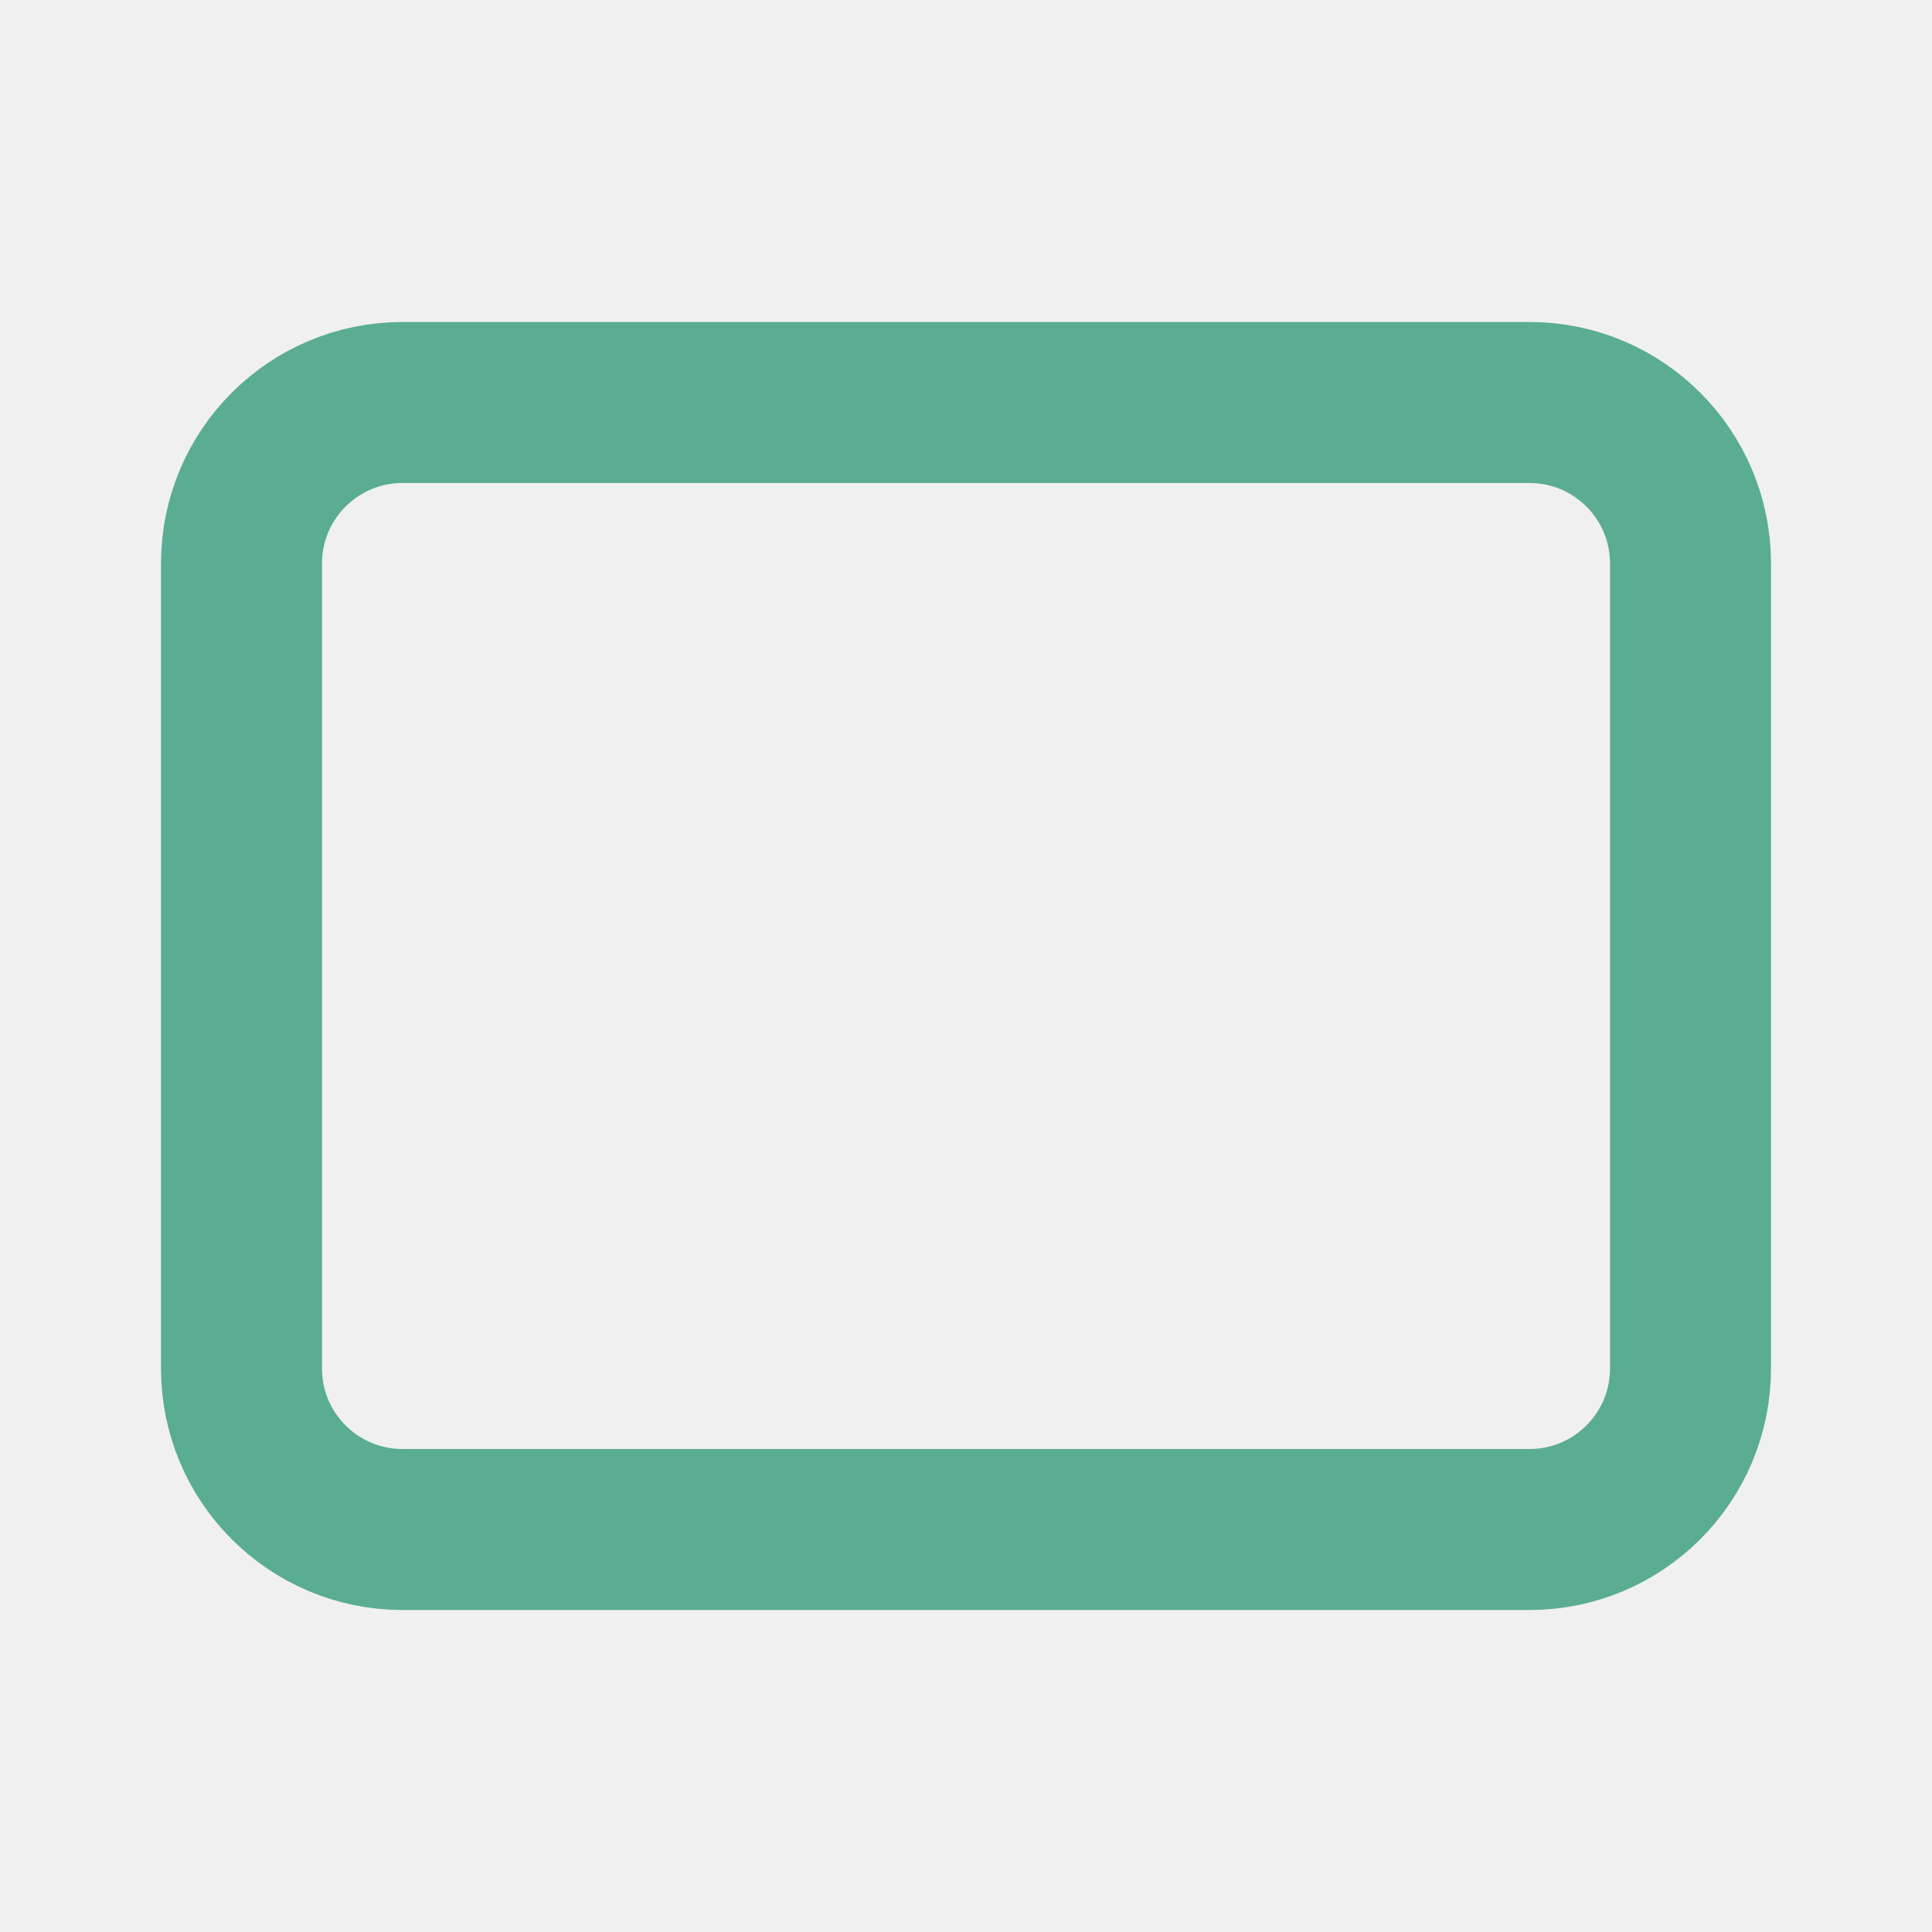
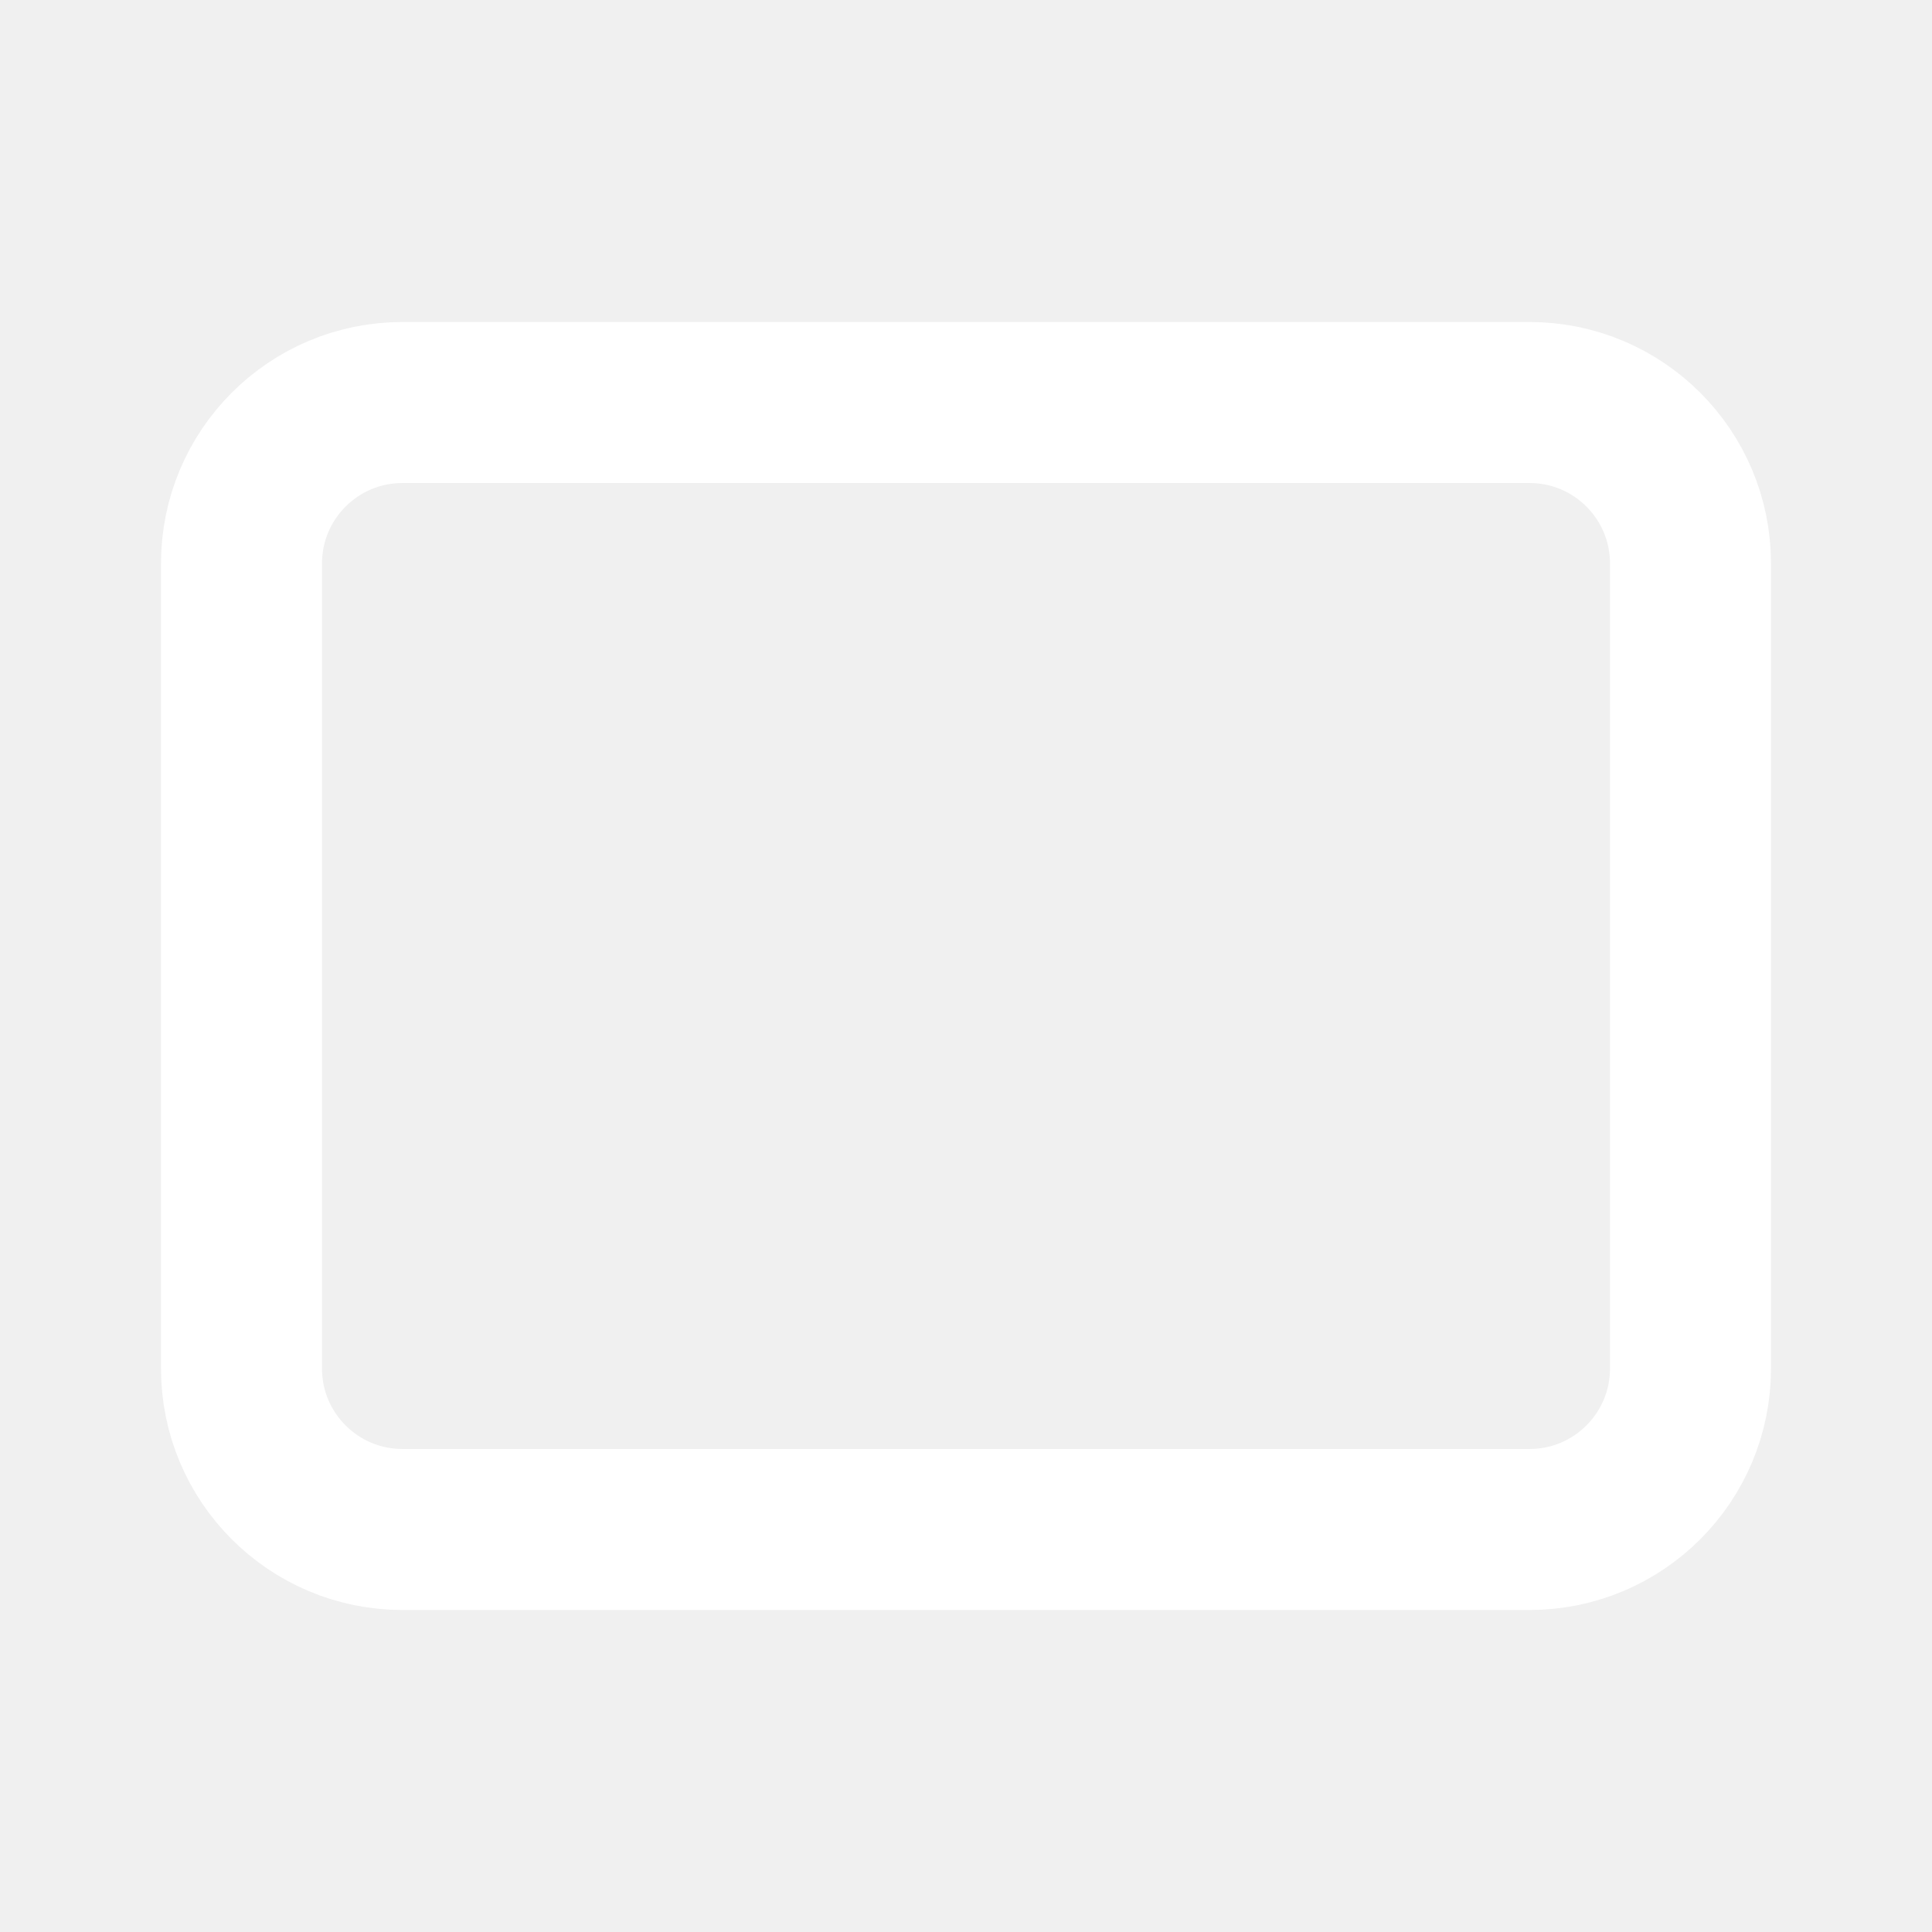
<svg xmlns="http://www.w3.org/2000/svg" width="800px" height="800px" viewBox="0 0 24 24" fill="none" stroke="#000000">
  <g id="SVGRepo_bgCarrier" stroke-width="0" />
  <g id="SVGRepo_tracerCarrier" stroke-linecap="round" stroke-linejoin="round" />
  <g id="SVGRepo_iconCarrier">
-     <rect x="3" y="5" width="18" height="14" rx="2" stroke="#5AAD92" stroke-width="2" stroke-linecap="round" stroke-linejoin="round" />
+     <rect x="3" y="5" width="18" height="14" rx="2" stroke="#fff" stroke-width="2" stroke-linecap="round" stroke-linejoin="round" />
  </g>
</svg>
